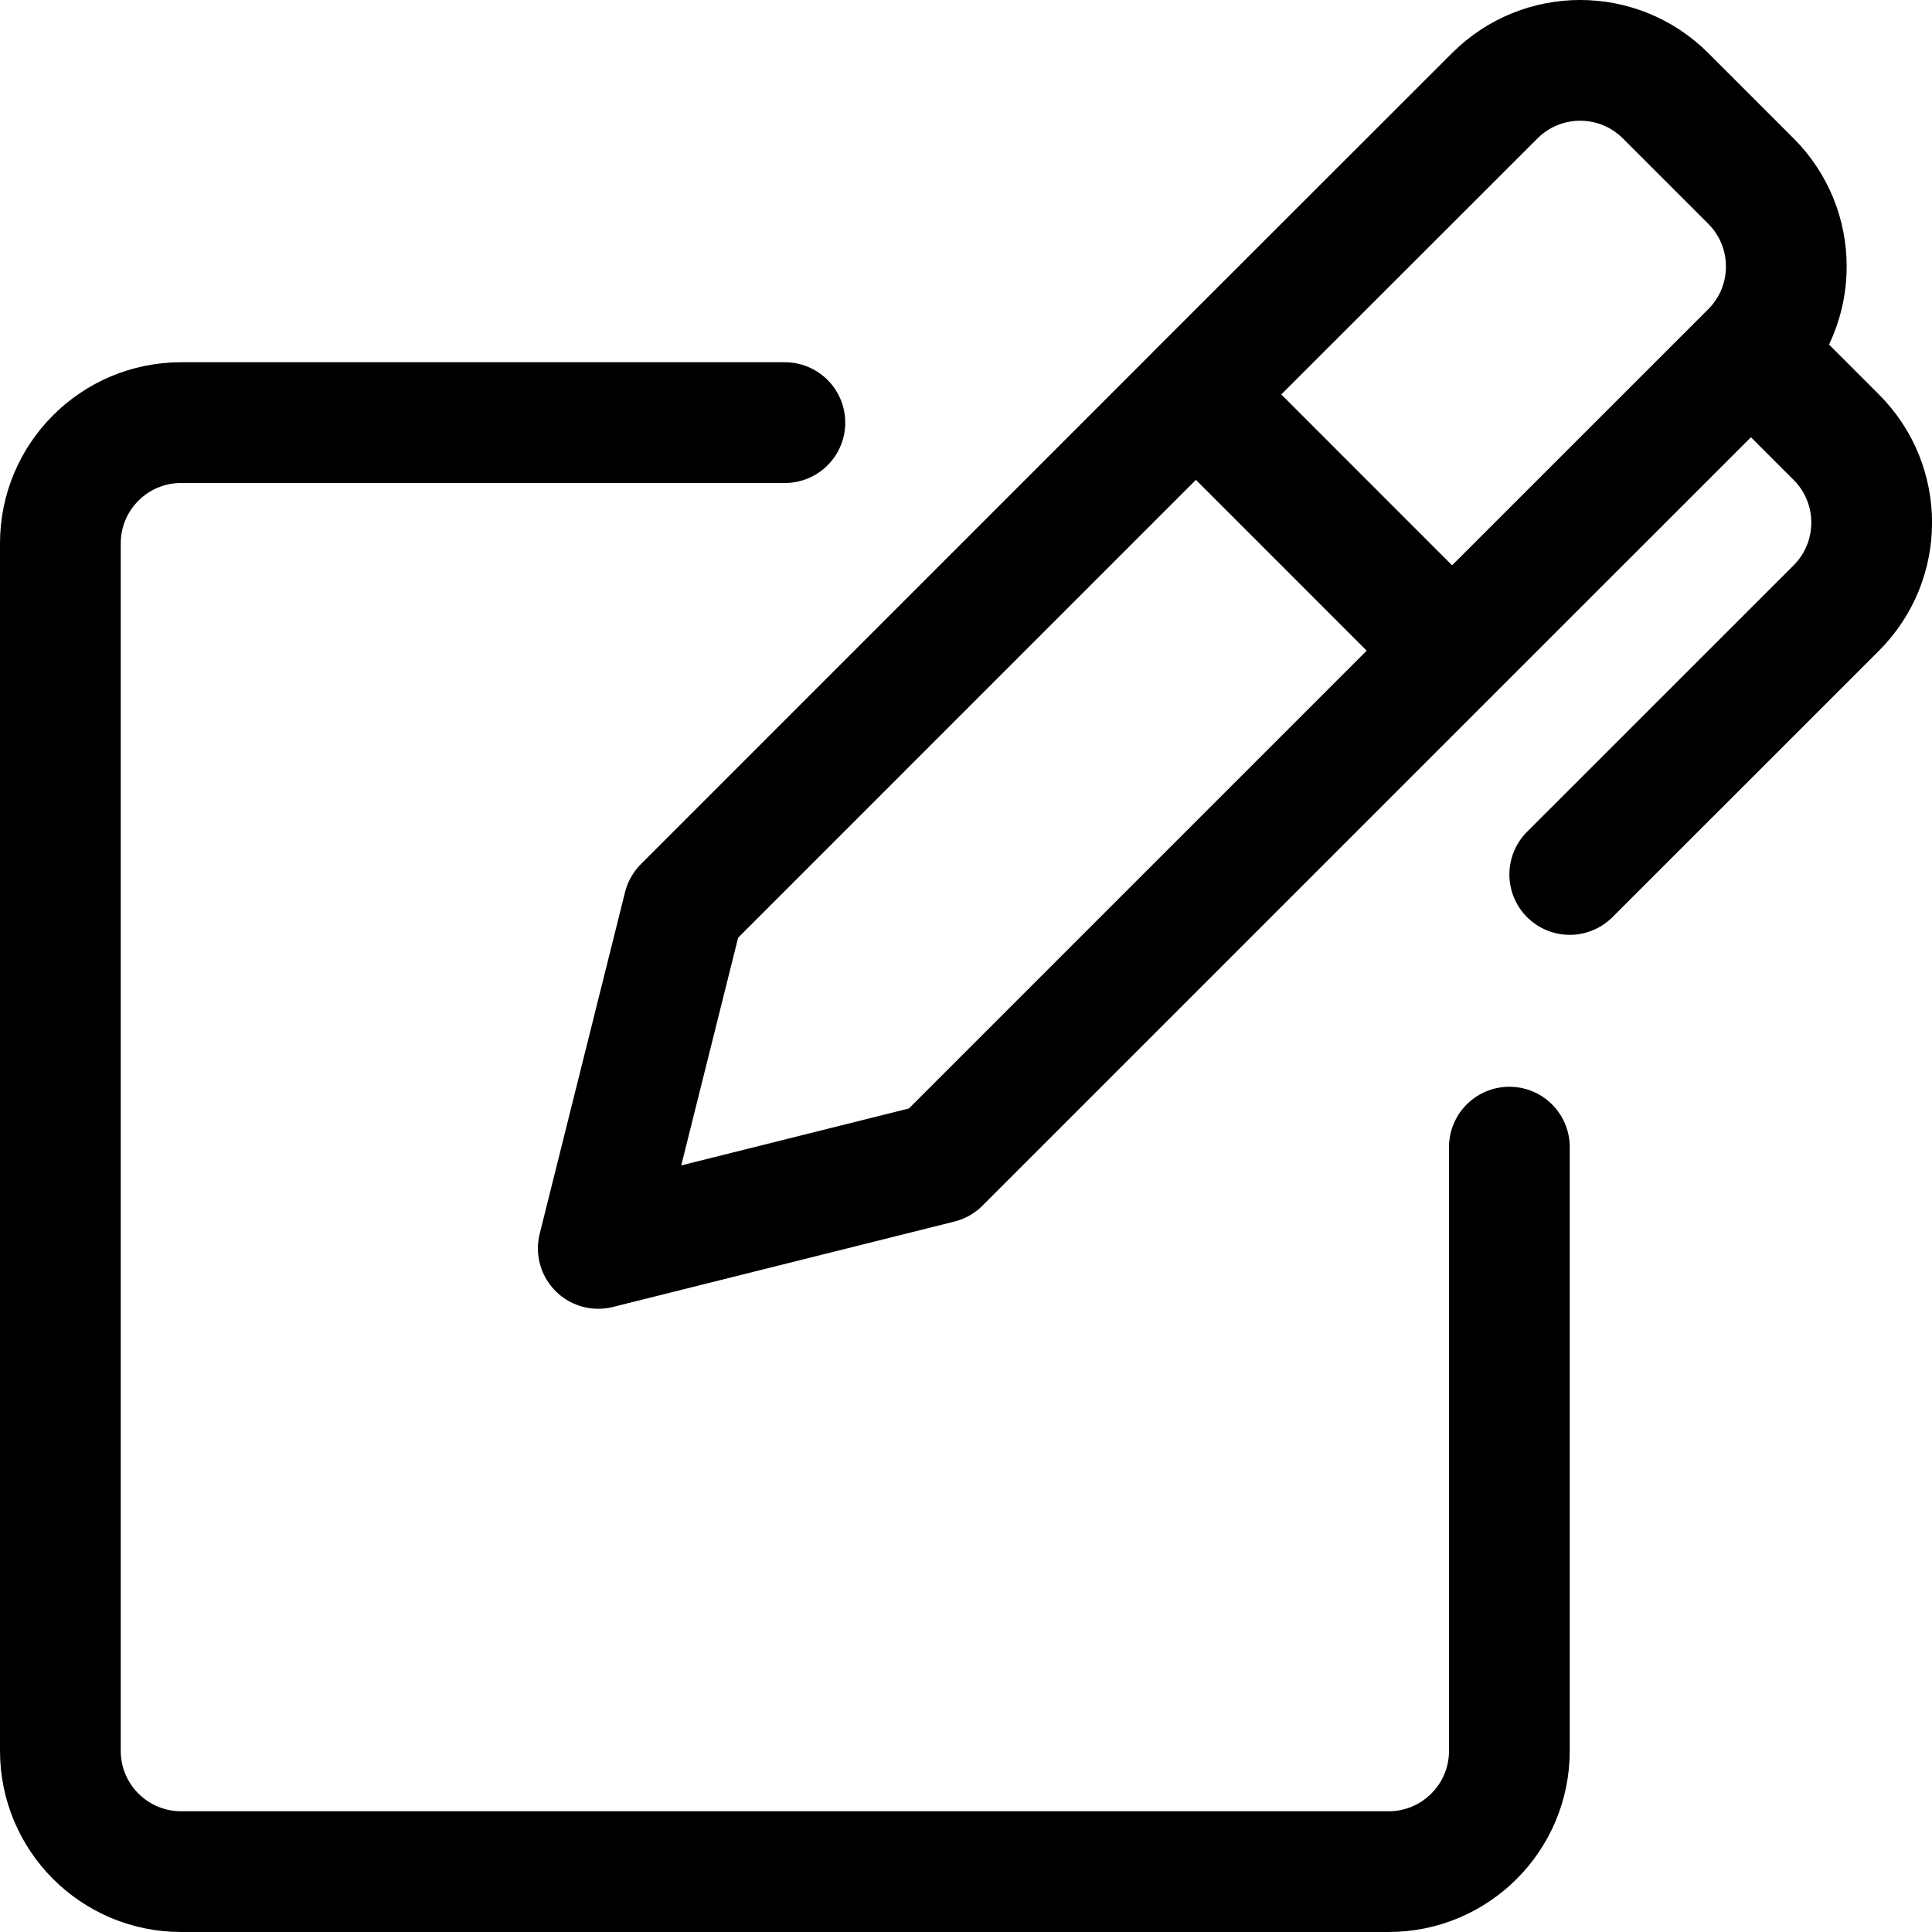
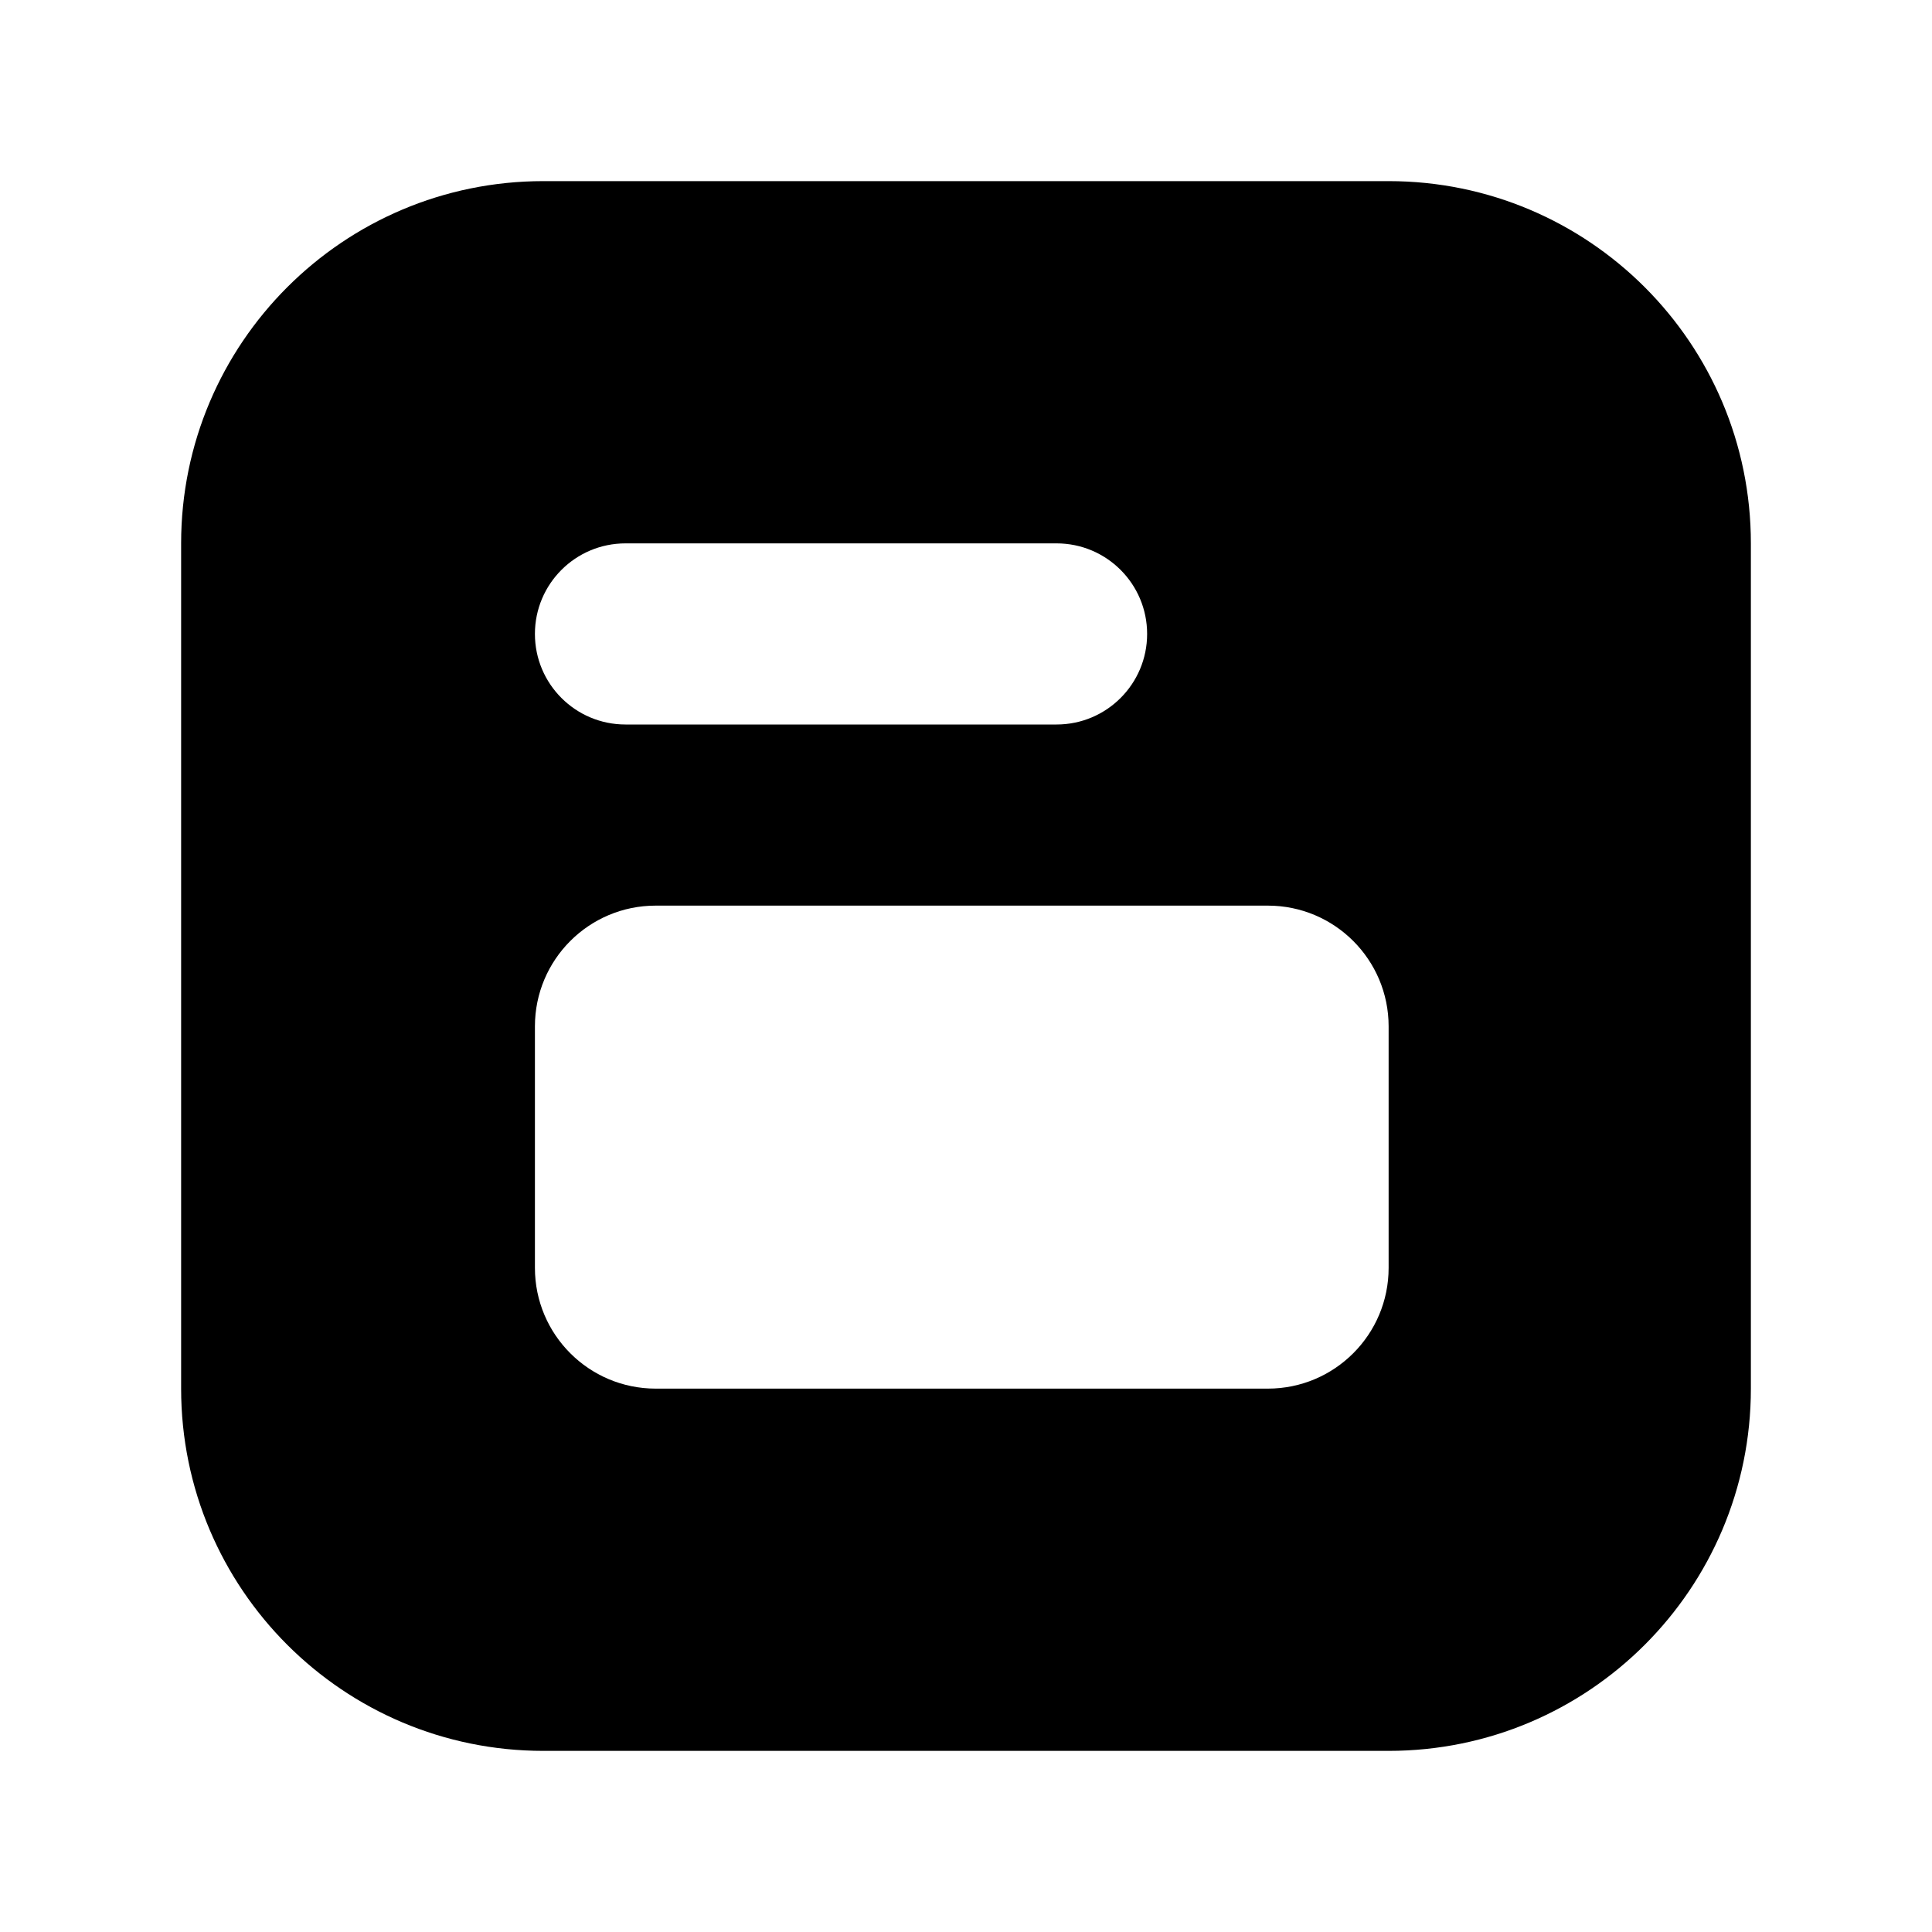
- <svg xmlns="http://www.w3.org/2000/svg" width="24" height="24" viewBox="0 0 24 24">
-   <g fill="none" stroke="currentColor" stroke-linecap="round" stroke-linejoin="round" stroke-width="1.5">
-     <path d="m8.492 11.265l-1.06 4.243l4.242-1.061l6.364-6.364L14.856 4.9zm13.259-6.894l1.06 1.06a1.5 1.5 0 0 1 0 2.122l-3.311 3.31m-1.462-2.78l3.713-3.712a1.5 1.5 0 0 0 0-2.121L20.69 1.189a1.5 1.5 0 0 0-2.121 0l-3.713 3.71" />
-     <path d="M18.75 14.25v7.5a1.5 1.5 0 0 1-1.5 1.5h-15a1.5 1.5 0 0 1-1.5-1.5v-15a1.5 1.5 0 0 1 1.5-1.5h7.5" />
-   </g>
+ <svg xmlns="http://www.w3.org/2000/svg" width="16" height="16" viewBox="0 0 16 16">
+   <path fill="currentColor" fill-rule="evenodd" d="M4.5 1.5a3 3 0 0 0-3 3v7a3 3 0 0 0 3 3h7a3 3 0 0 0 3-3v-7a3 3 0 0 0-3-3H4.5zm6 6H5.43a1 1 0 0 0-1 1v2a1 1 0 0 0 1 1h5.07a1 1 0 0 0 1-1v-2a1 1 0 0 0-1-1zm-5.32-3h3.57a.75.75 0 0 1 0 1.5H5.18a.75.75 0 0 1 0-1.5z" clip-rule="evenodd" />
</svg>
